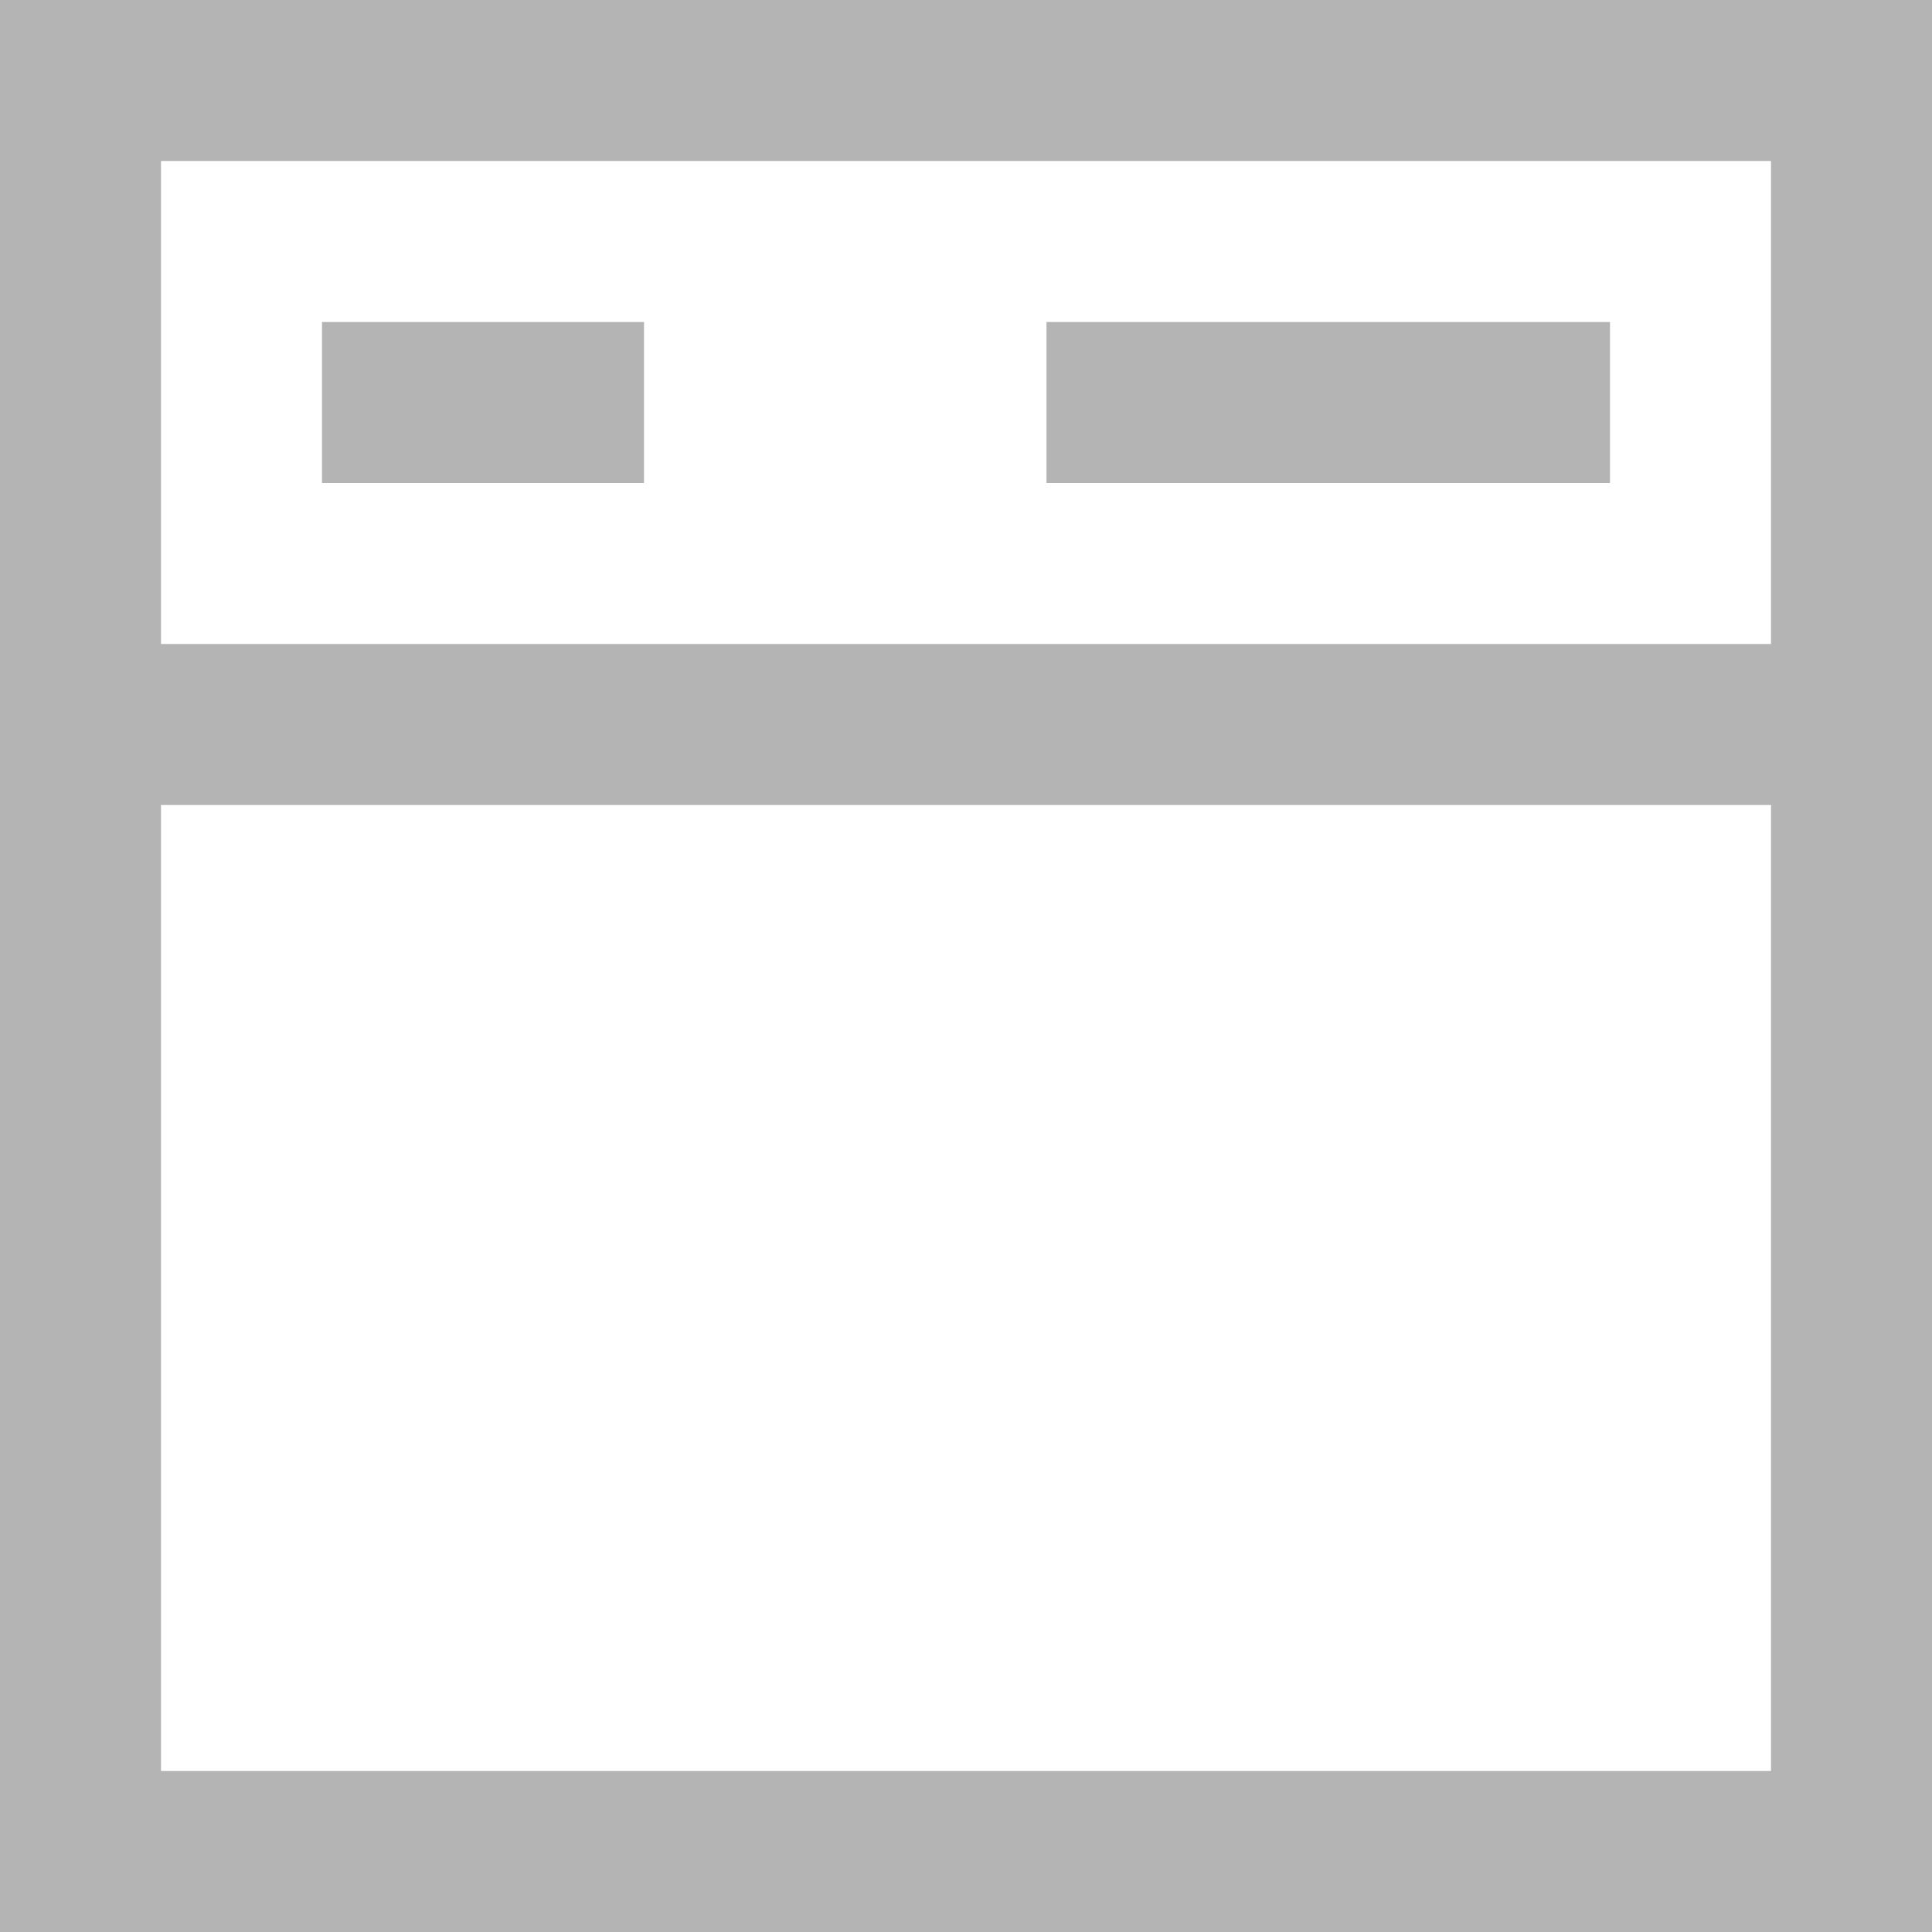
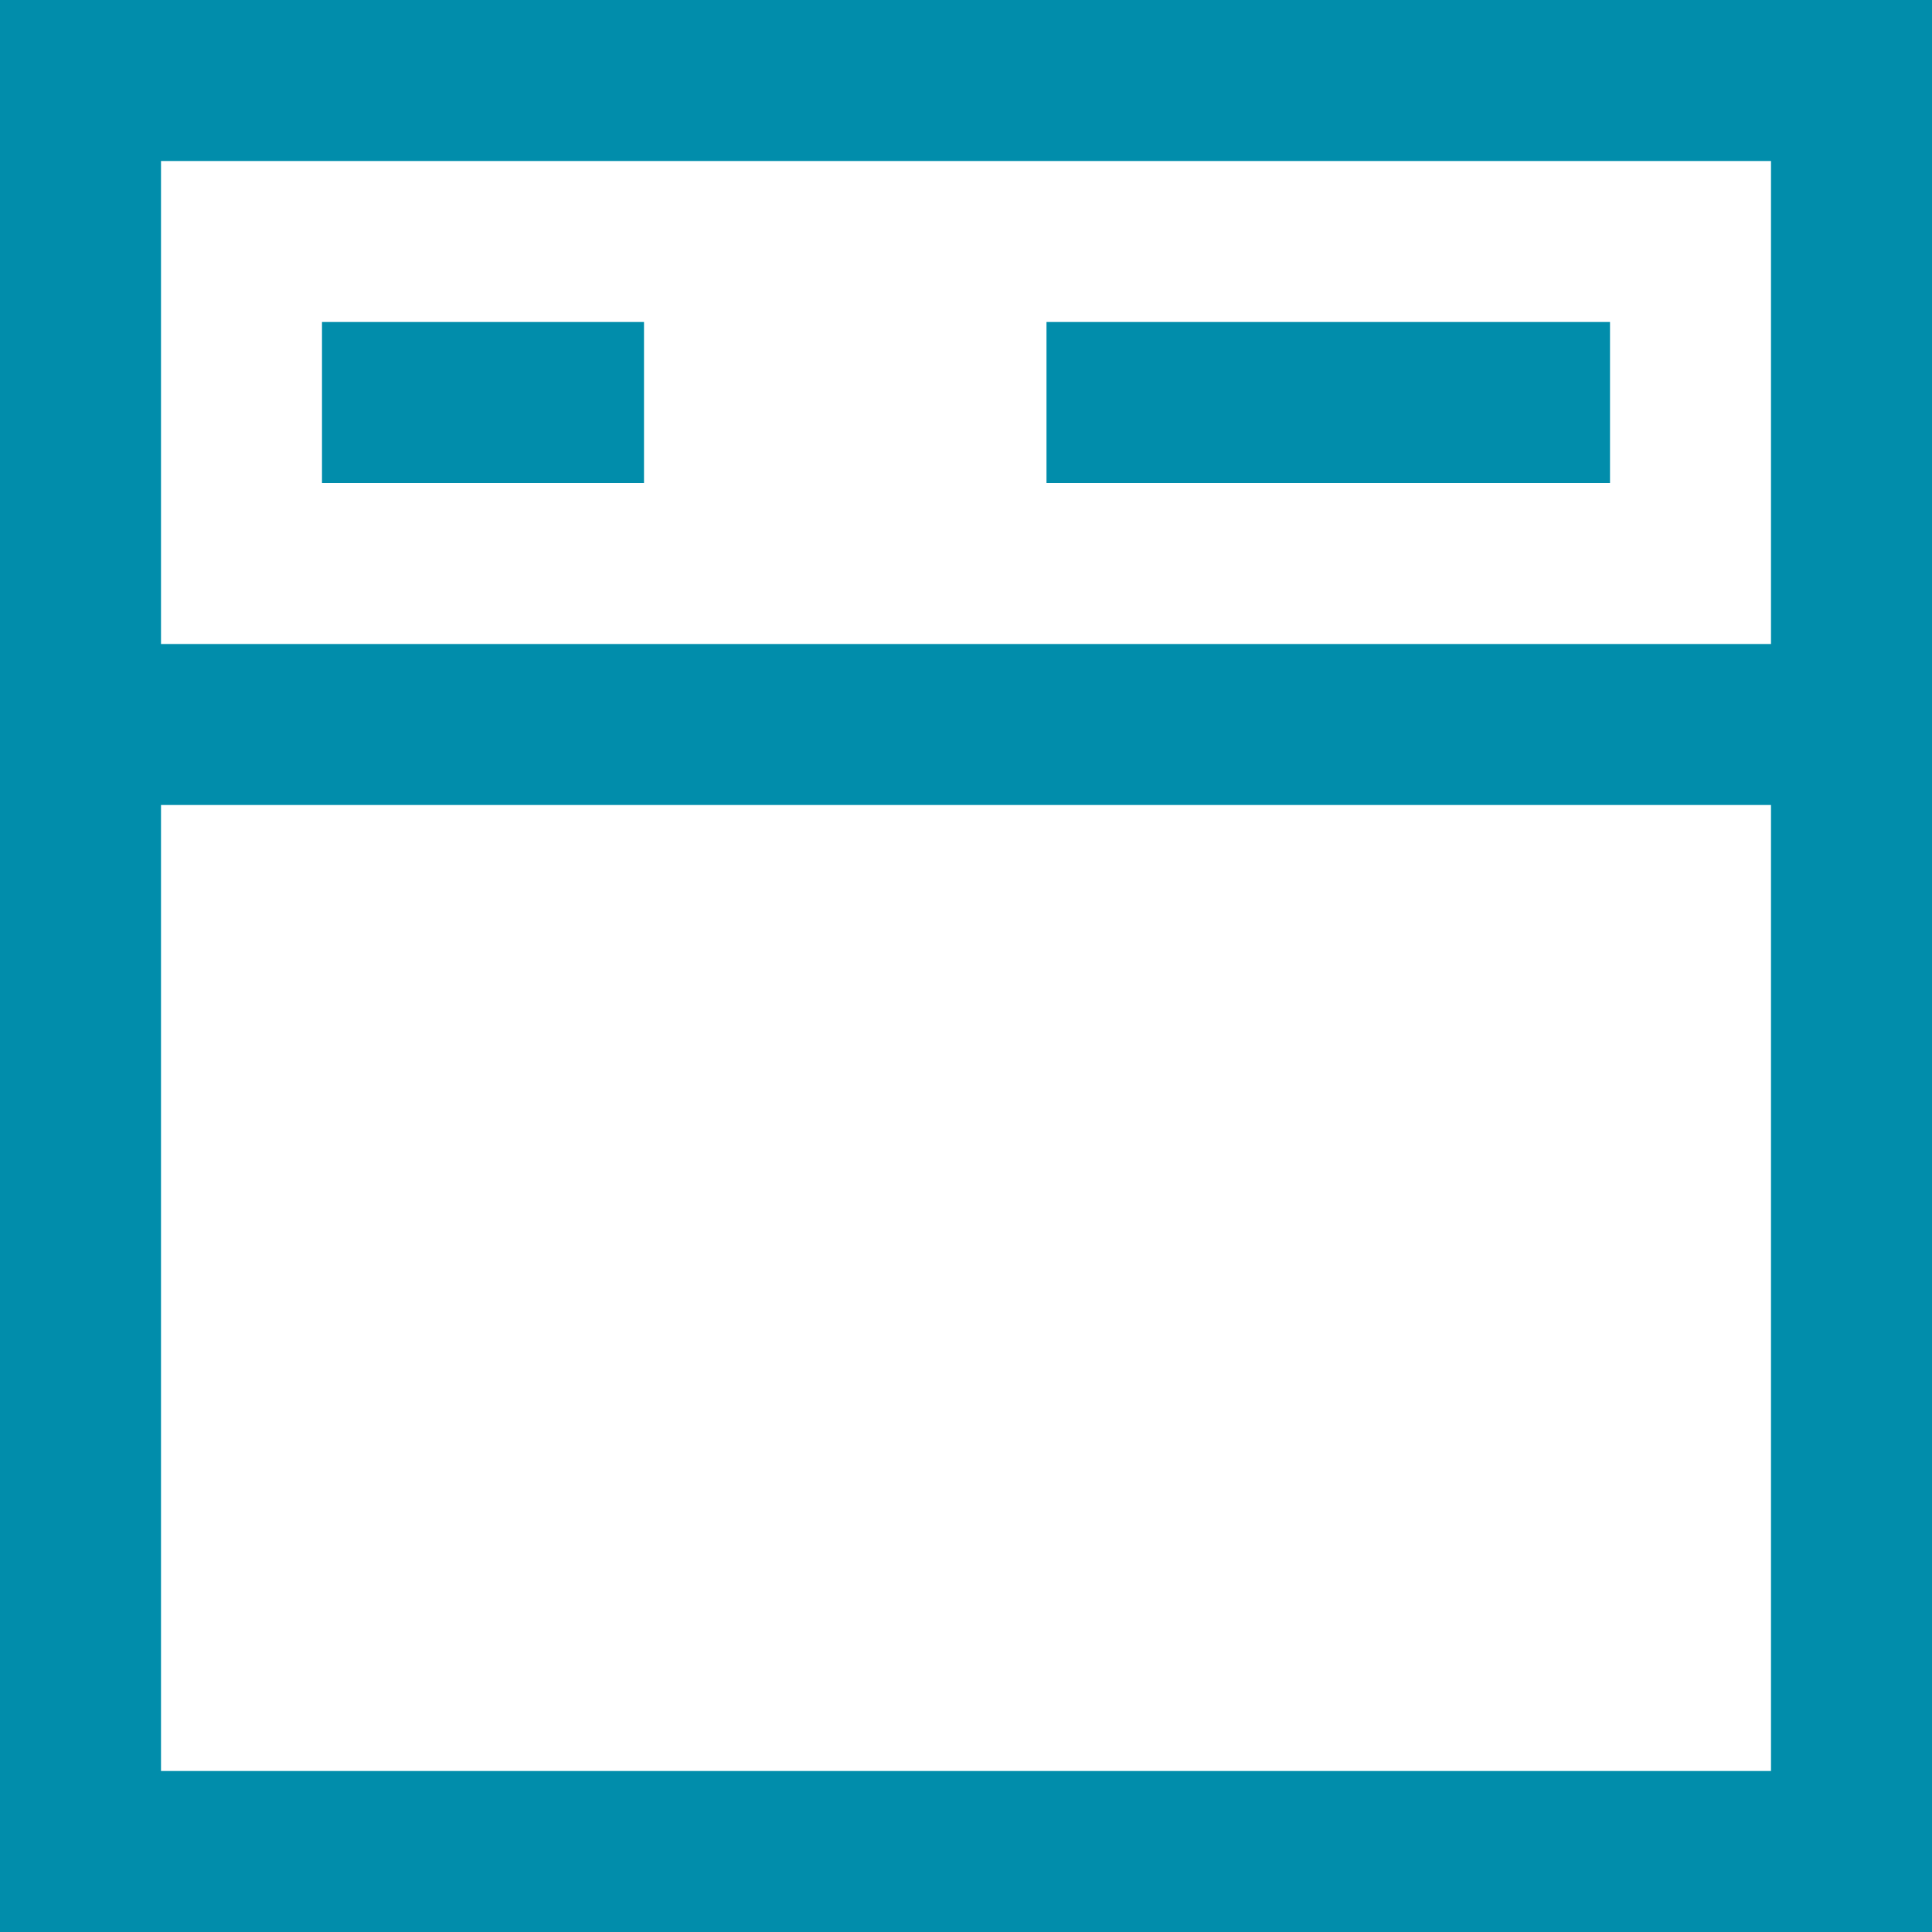
<svg xmlns="http://www.w3.org/2000/svg" width="24px" height="24px" viewBox="0 0 24 24" version="1.1">
-   <defs />
-   <g id="Components" stroke="none" stroke-width="1" fill="none" fill-rule="evenodd" opacity="0.5">
-     <g id="Toolkit-Documentation:-Components" transform="translate(-537, -883)" stroke="#696969" stroke-width="2">
-       <g id="Navigation" transform="translate(534, 575)">
-         <g id="Header" transform="translate(3, 294)">
-           <g id="window-paragraph" transform="translate(0, 14)">
+   <g id="Components" stroke="none" stroke-width="1" fill="none" fill-rule="evenodd">
+     <g id="Toolkit-Documentation:-Components" transform="translate(-951, -589)" stroke="#018DAB" stroke-width="2">
+       <g id="Navigation" transform="translate(951, 281)">
+         <g id="Header" transform="translate(0, 294)">
+           <g id="icn_header" transform="translate(0, 14)">
            <path d="M5,5 L7,5" id="Shape" stroke-linecap="square" />
            <path d="M14,5 L19,5" id="Shape" stroke-linecap="square" />
            <path d="M0,9 L24,9" id="Shape" />
            <rect id="Rectangle-path" x="1" y="1" width="22" height="22" />
          </g>
        </g>
      </g>
    </g>
  </g>
</svg>
